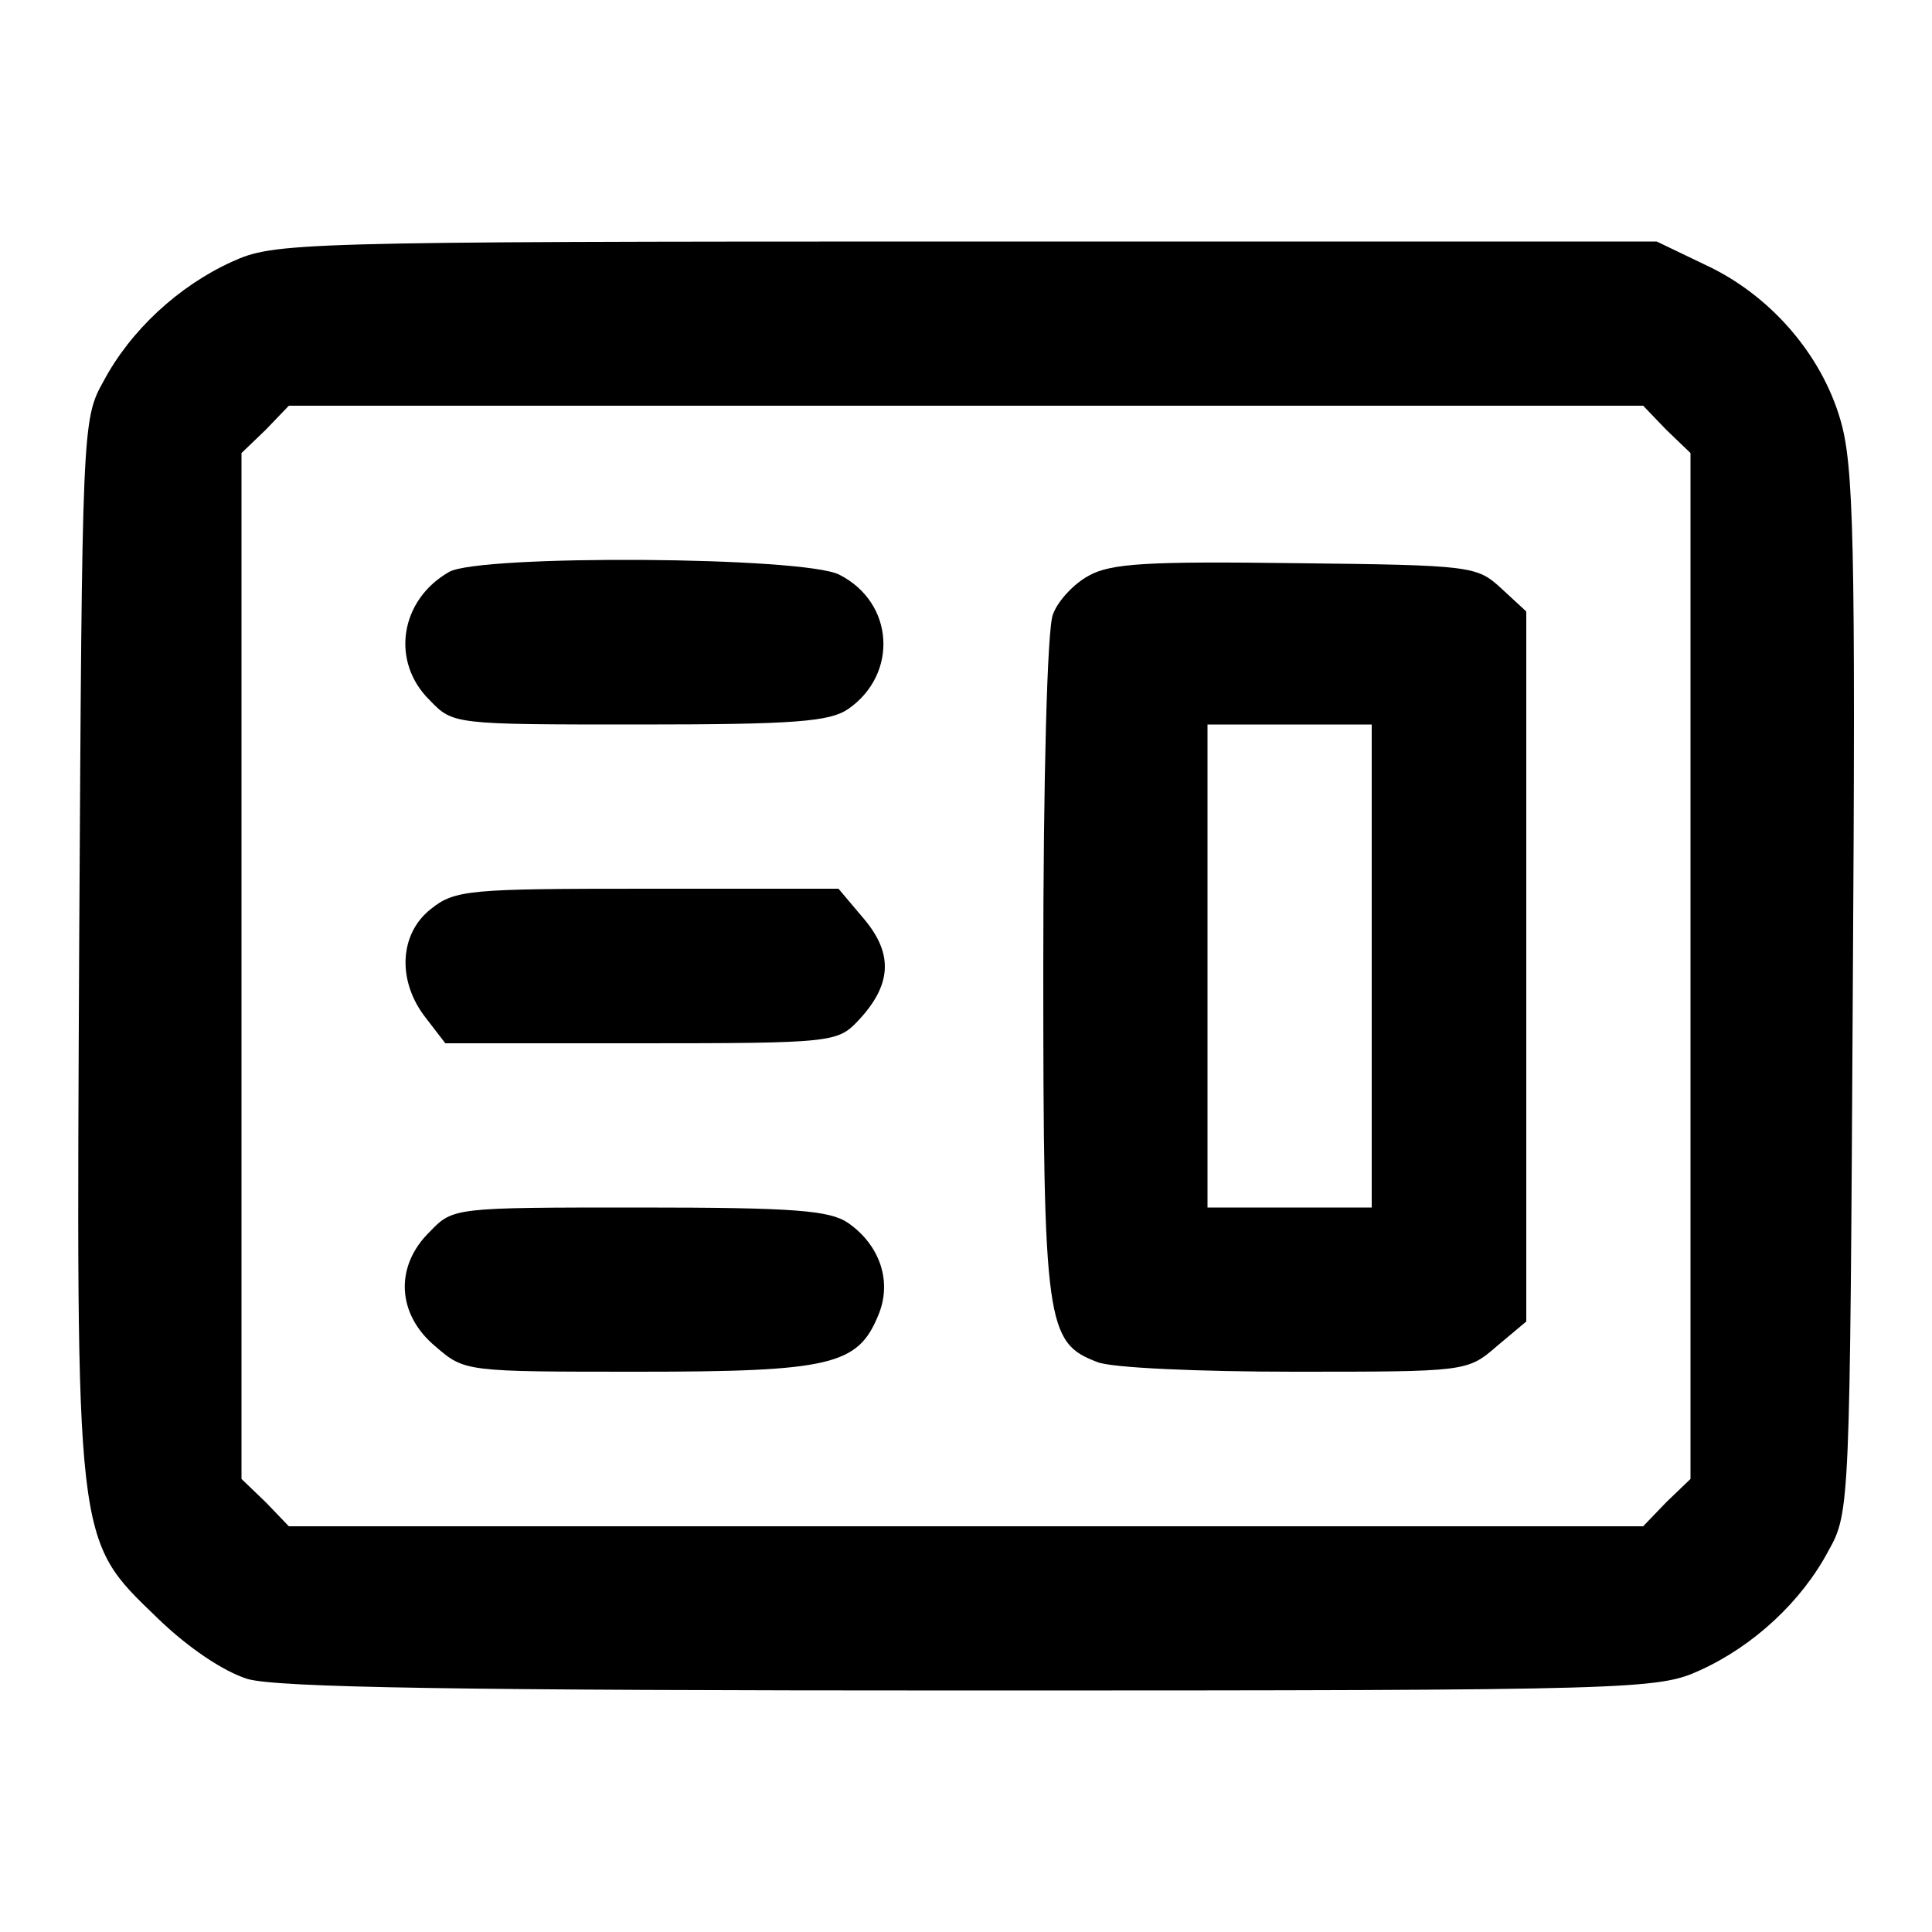
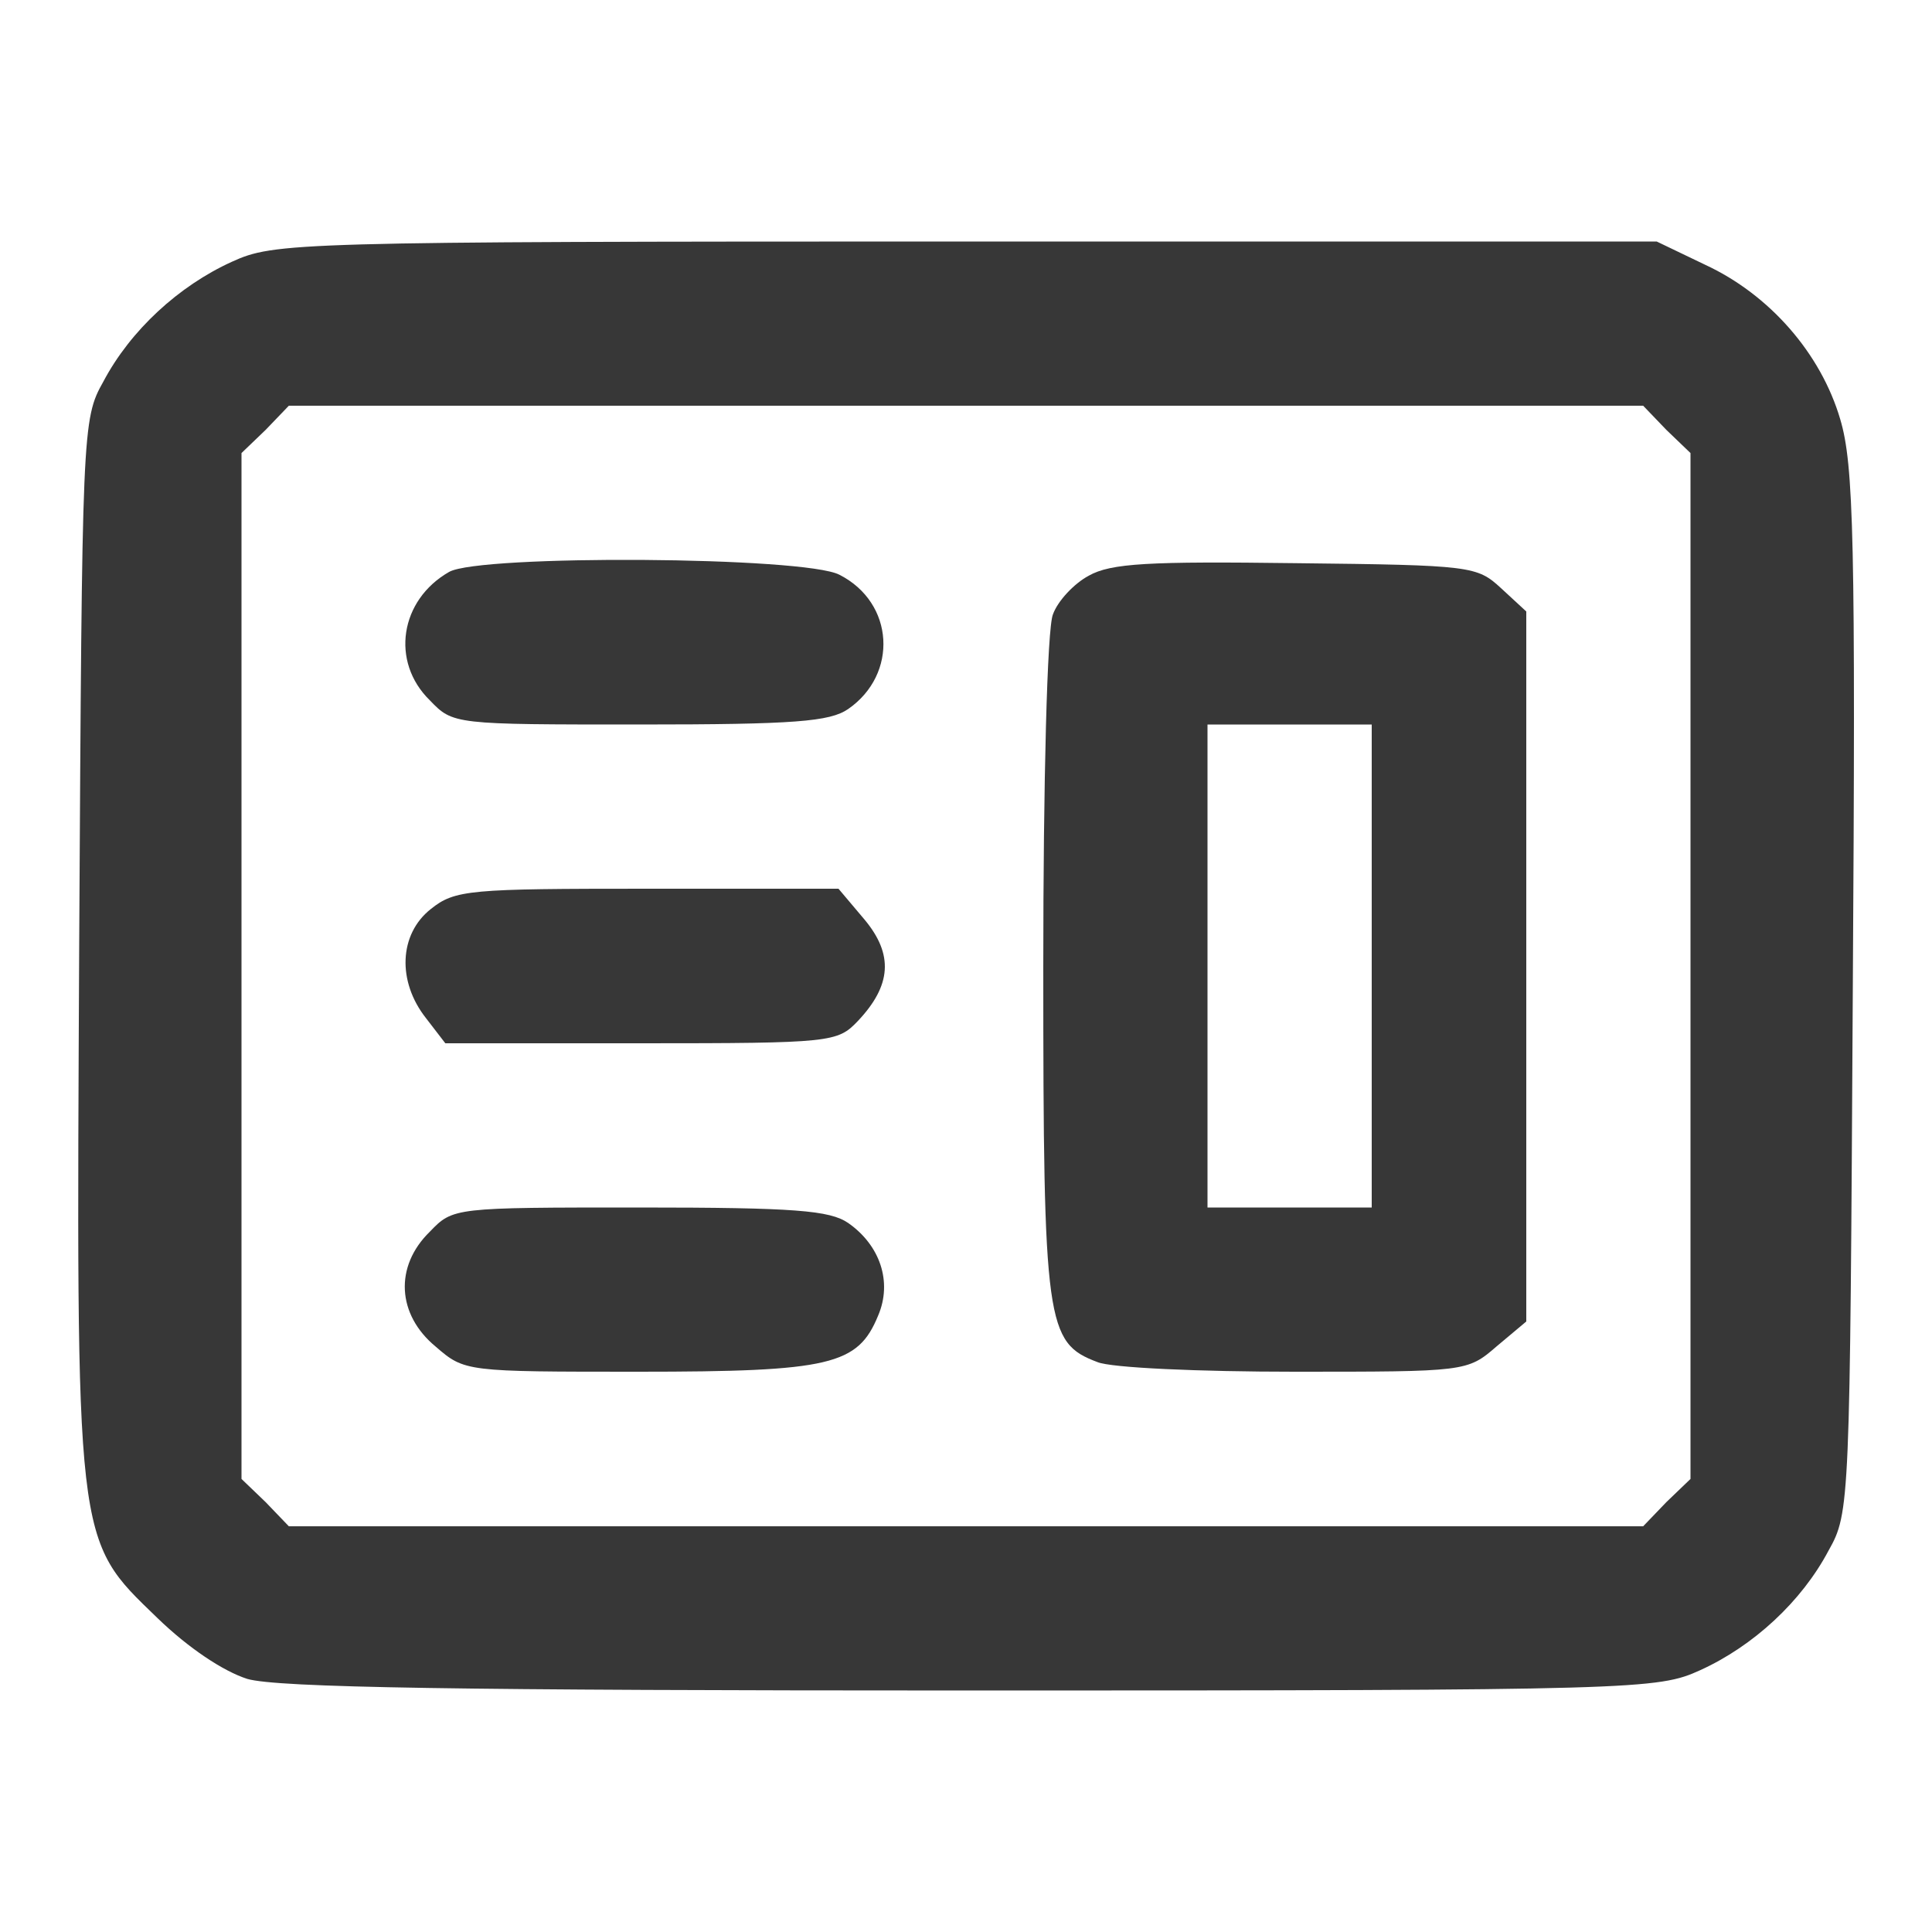
<svg xmlns="http://www.w3.org/2000/svg" version="1.0" width="200pt" height="200pt" viewBox="0 0 200 200" preserveAspectRatio="xMidYMid meet">
-   <g transform="translate(0,200) scale(0.1,-0.1)" fill="#000000" stroke="none">
+   <g transform="translate(0,200) scale(0.1,-0.1)" fill="#373737" stroke="none">
    <path d="M240 1729 c-55 -25 -105 -71 -133 -124 -22 -39 -22 -48 -25 -579 -3 -629 -5 -618 81 -701 32 -31 68 -55 93 -63 31 -9 218 -12 750 -12 691 0 710 1 754 21 55 25 105 71 133 124 22 39 22 48 25 578 3 468 1 546 -13 593 -20 68 -73 129 -140 160 l-50 24 -715 0 c-698 0 -716 -1 -760 -21z m1485 -174 l25 -24 0 -531 0 -531 -25 -24 -24 -25 -701 0 -701 0 -24 25 -25 24 0 531 0 531 25 24 24 25 701 0 701 0 24 -25z" />
    <path d="M465 1408 c-51 -29 -61 -93 -20 -133 24 -25 25 -25 217 -25 161 0 197 3 216 16 52 36 48 110 -9 139 -36 19 -372 21 -404 3z" />
    <path d="M1127 1404 c-15 -8 -32 -26 -37 -40 -6 -14 -10 -174 -10 -365 0 -370 3 -389 56 -409 14 -6 106 -10 204 -10 177 0 179 0 209 26 l31 26 0 367 0 368 -26 24 c-25 23 -30 24 -212 26 -153 2 -192 0 -215 -13z m293 -404 l0 -250 -85 0 -85 0 0 250 0 250 85 0 85 0 0 -250z" />
    <path d="M446 1059 c-33 -26 -35 -75 -5 -113 l20 -26 203 0 c197 0 203 1 224 23 35 37 37 69 7 105 l-27 32 -198 0 c-184 0 -199 -1 -224 -21z" />
    <path d="M445 725 c-37 -36 -34 -86 6 -119 30 -26 31 -26 210 -26 199 0 227 7 248 58 15 35 2 73 -31 96 -19 13 -55 16 -216 16 -192 0 -193 0 -217 -25z" />
  </g>
</svg>
